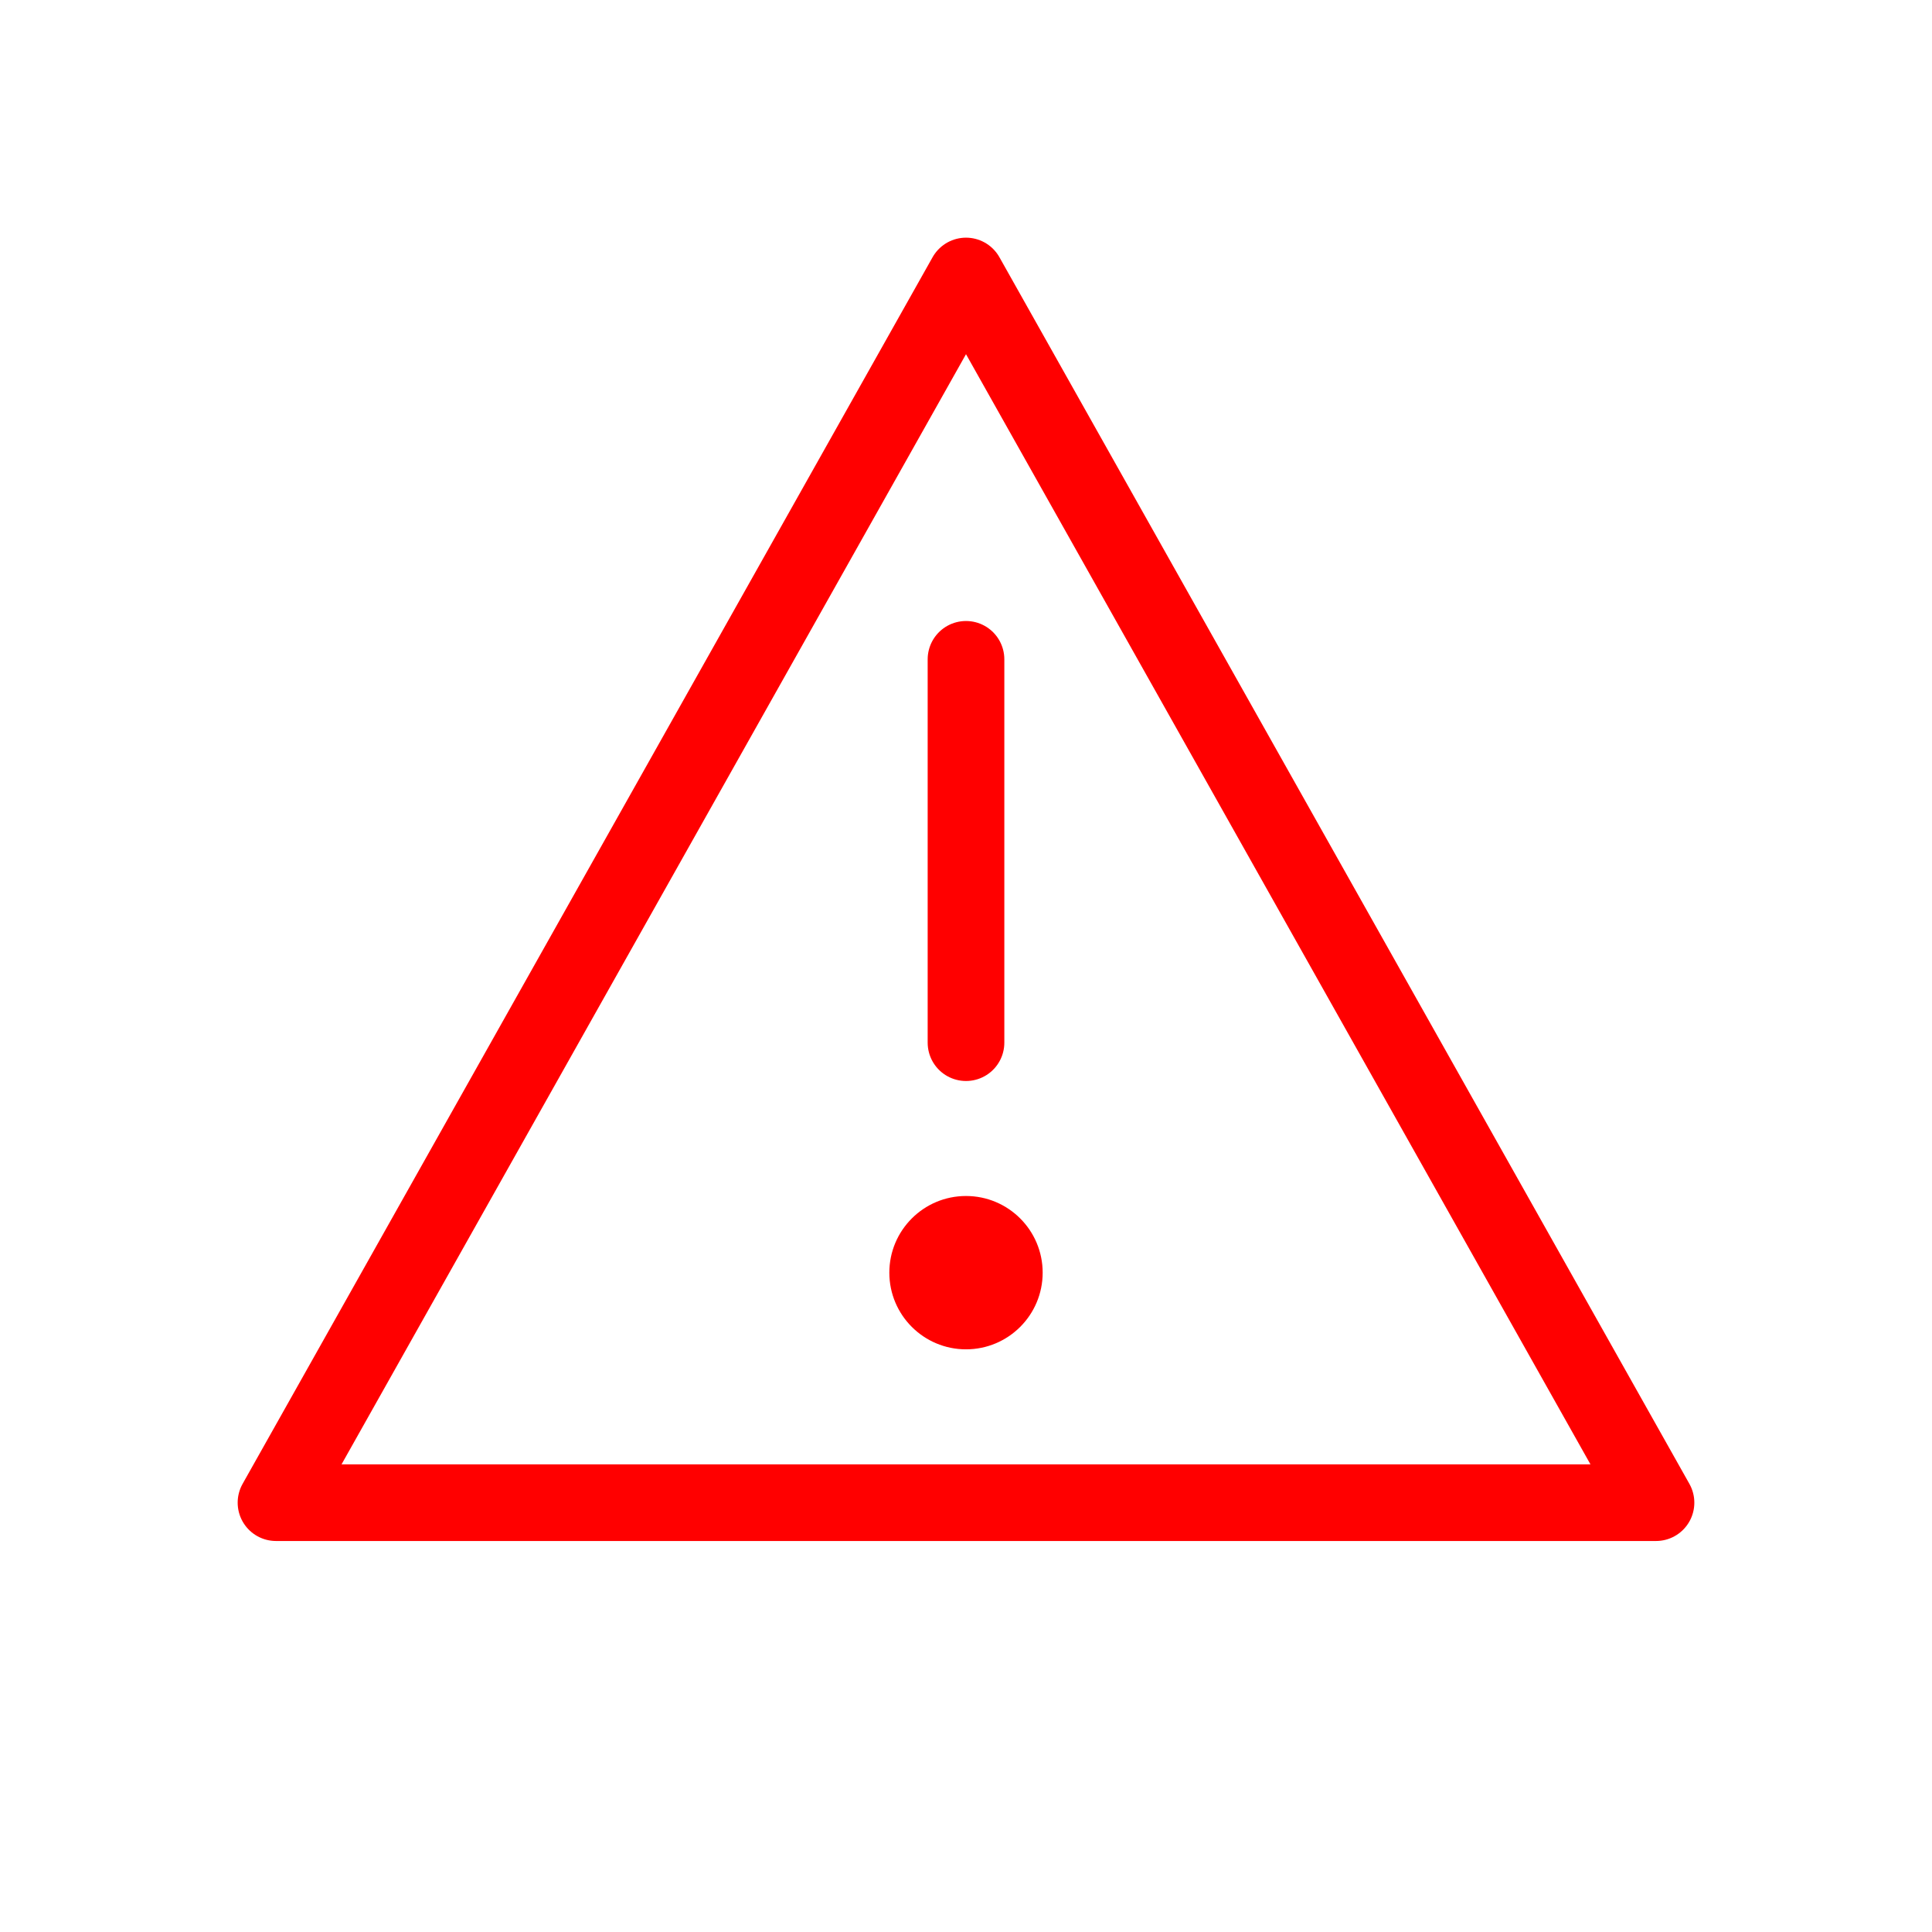
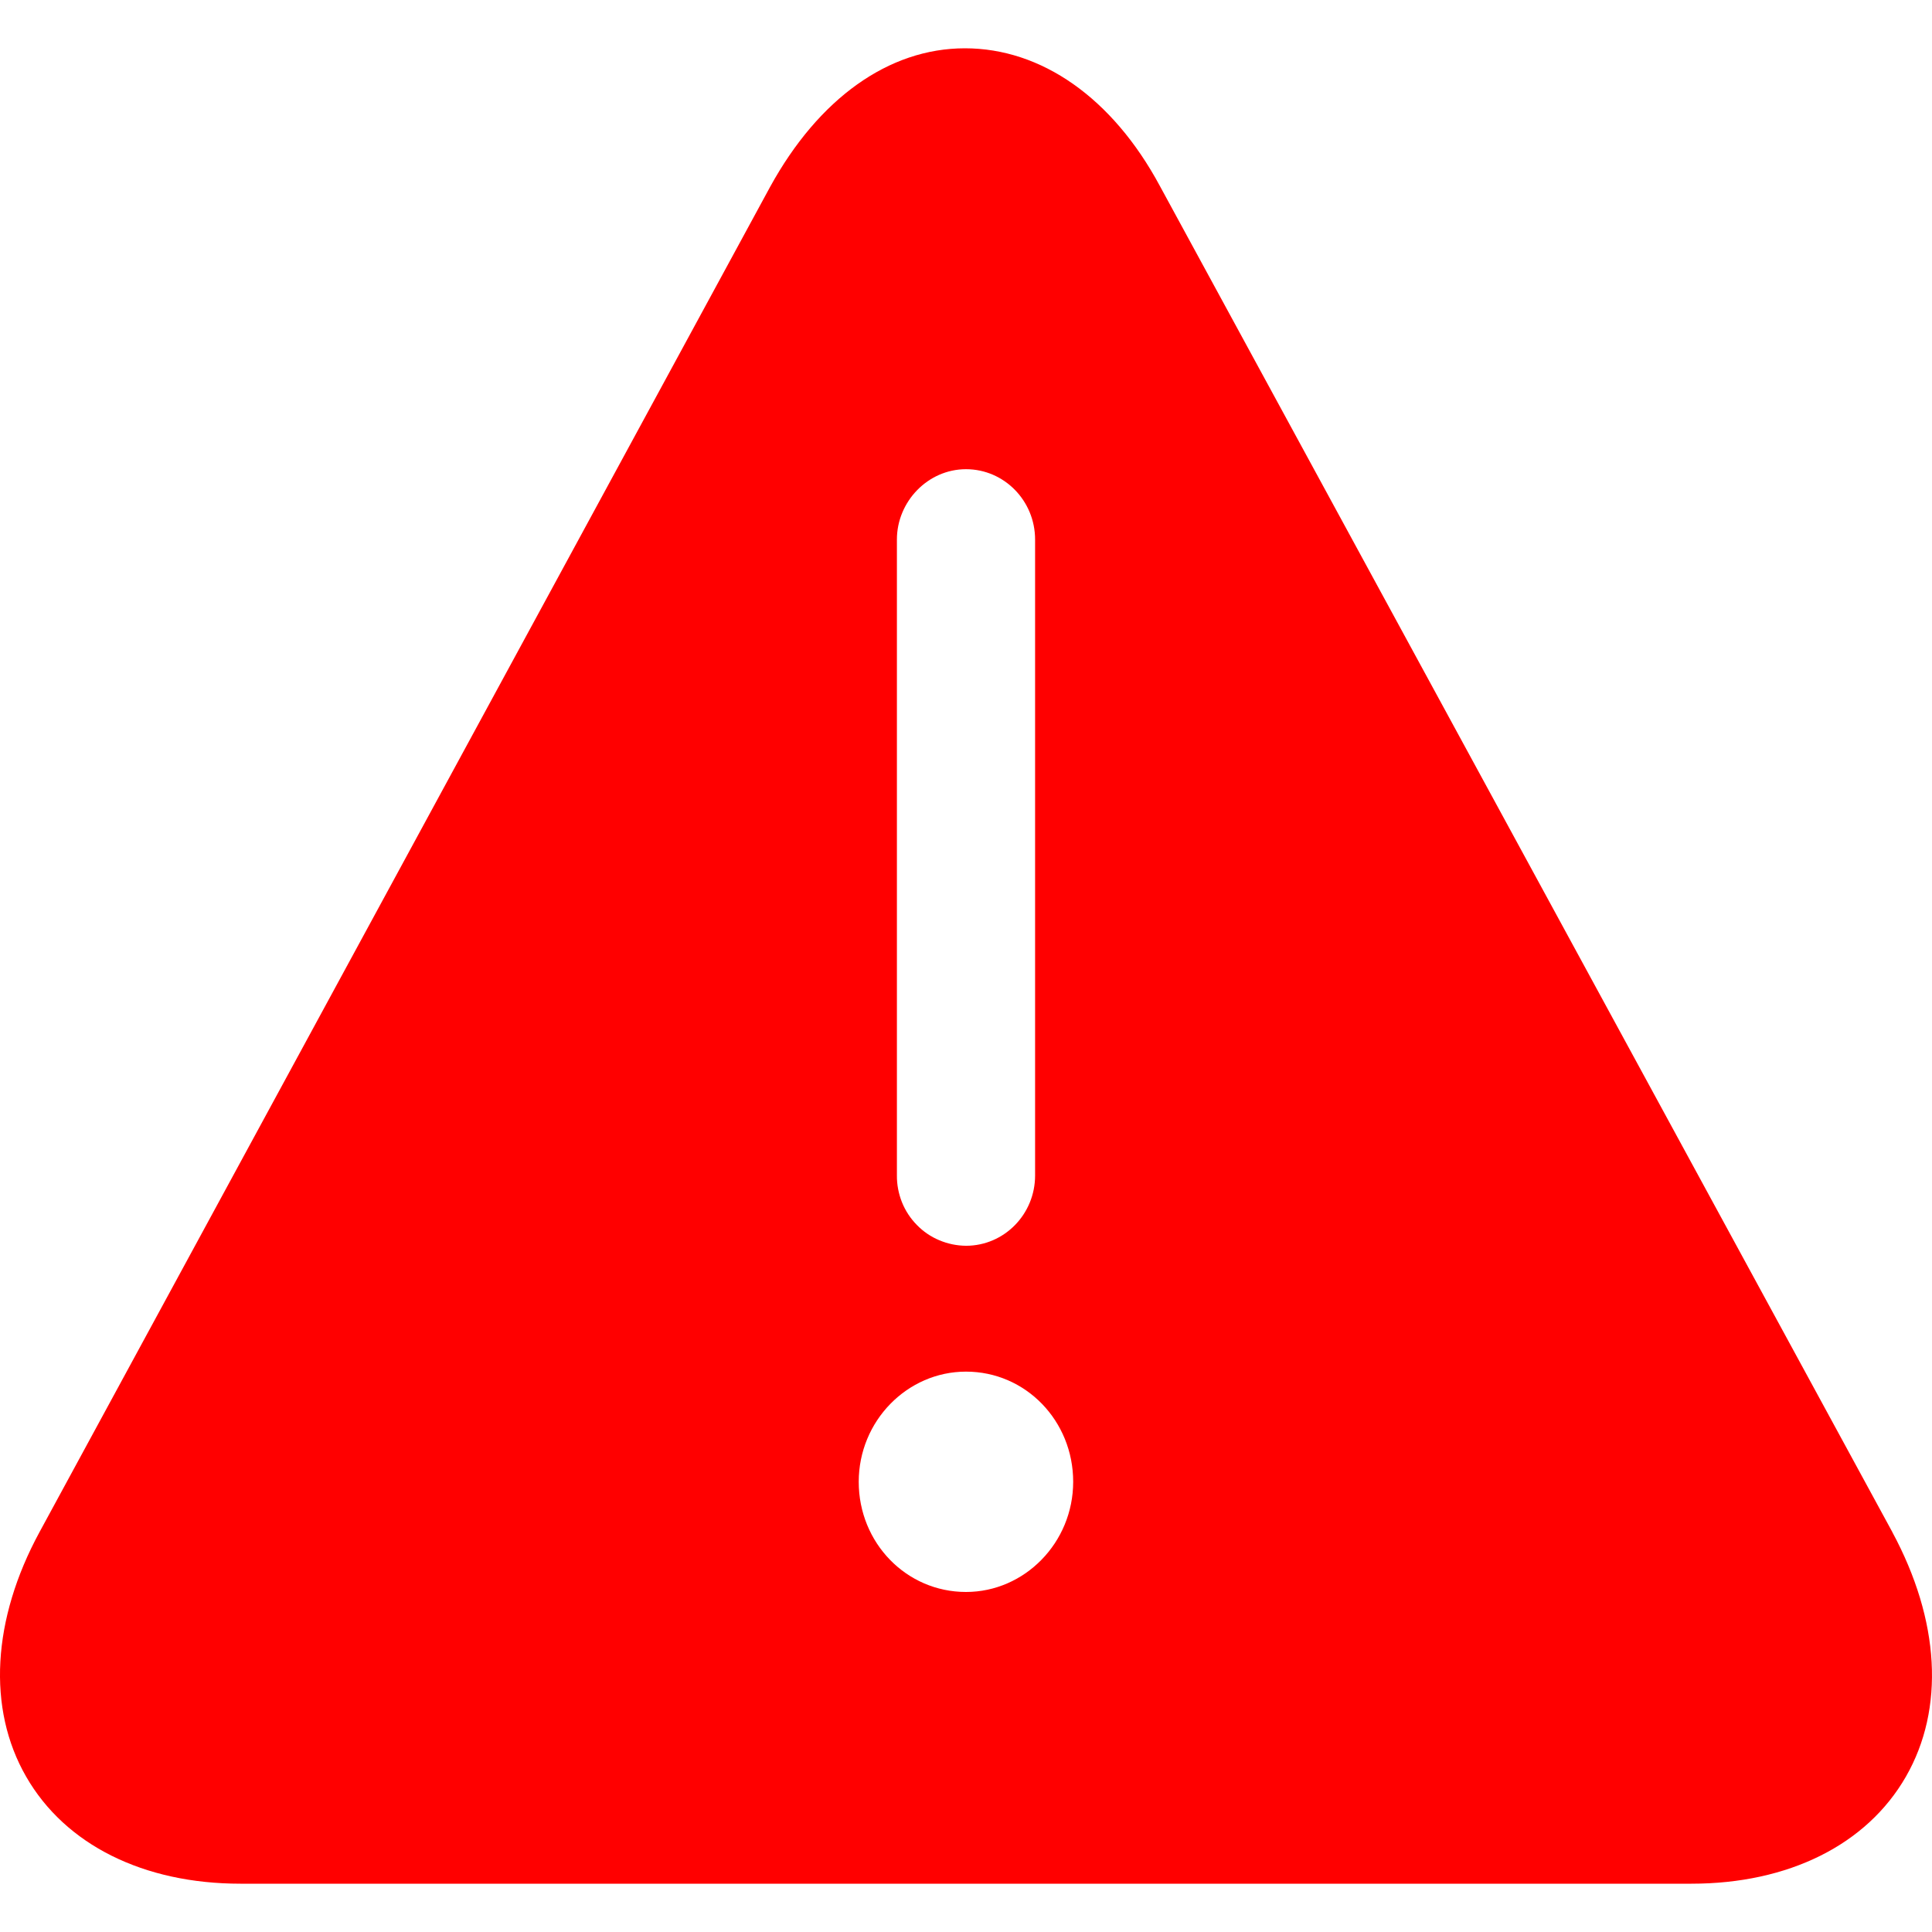
- <svg xmlns="http://www.w3.org/2000/svg" width="20px" height="20px" viewBox="-2.1 -2.1 25.20 25.20" fill="#000000">
-   <g id="SVGRepo_bgCarrier" stroke-width="0" />
-   <g id="SVGRepo_tracerCarrier" stroke-linecap="round" stroke-linejoin="round" />
-   <g id="SVGRepo_iconCarrier">
-     <g fill="none" fill-rule="evenodd" transform="translate(1 1)">
-       <path d="m9.5.5 9 16h-18z" stroke="#ff0000" stroke-linecap="round" stroke-linejoin="round" />
-       <path d="m9.5 10.5v-5" stroke="#ff0000" stroke-linecap="round" stroke-linejoin="round" />
-       <circle cx="9.5" cy="13.5" fill="#ff0000" r="1" />
-     </g>
-   </g>
+ <svg xmlns="http://www.w3.org/2000/svg" width="21" height="21" viewBox="0 0 21 21" fill="none">
+   <path d="M20.569 16.653L12.607 2.021C12.091 1.062 11.318 0.525 10.488 0.525C9.659 0.525 8.898 1.072 8.371 2.031L0.429 16.654C-0.085 17.601 -0.142 18.571 0.284 19.311C0.71 20.053 1.561 20.475 2.614 20.475H18.385C19.439 20.475 20.29 20.053 20.716 19.312C21.142 18.571 21.085 17.612 20.569 16.654M10.5 5.1C10.915 5.1 11.251 5.443 11.251 5.865V12.777C11.251 13.199 10.915 13.541 10.5 13.541C10.4 13.54 10.302 13.52 10.21 13.481C10.118 13.443 10.035 13.386 9.966 13.315C9.896 13.244 9.841 13.16 9.804 13.068C9.767 12.975 9.748 12.876 9.749 12.777V5.864C9.749 5.453 10.085 5.1 10.5 5.1ZM10.5 17.304C9.85 17.304 9.334 16.769 9.334 16.107C9.334 15.446 9.861 14.909 10.5 14.909C11.15 14.909 11.665 15.445 11.665 16.106C11.665 16.768 11.137 17.304 10.5 17.304Z" fill="red" />
</svg>
